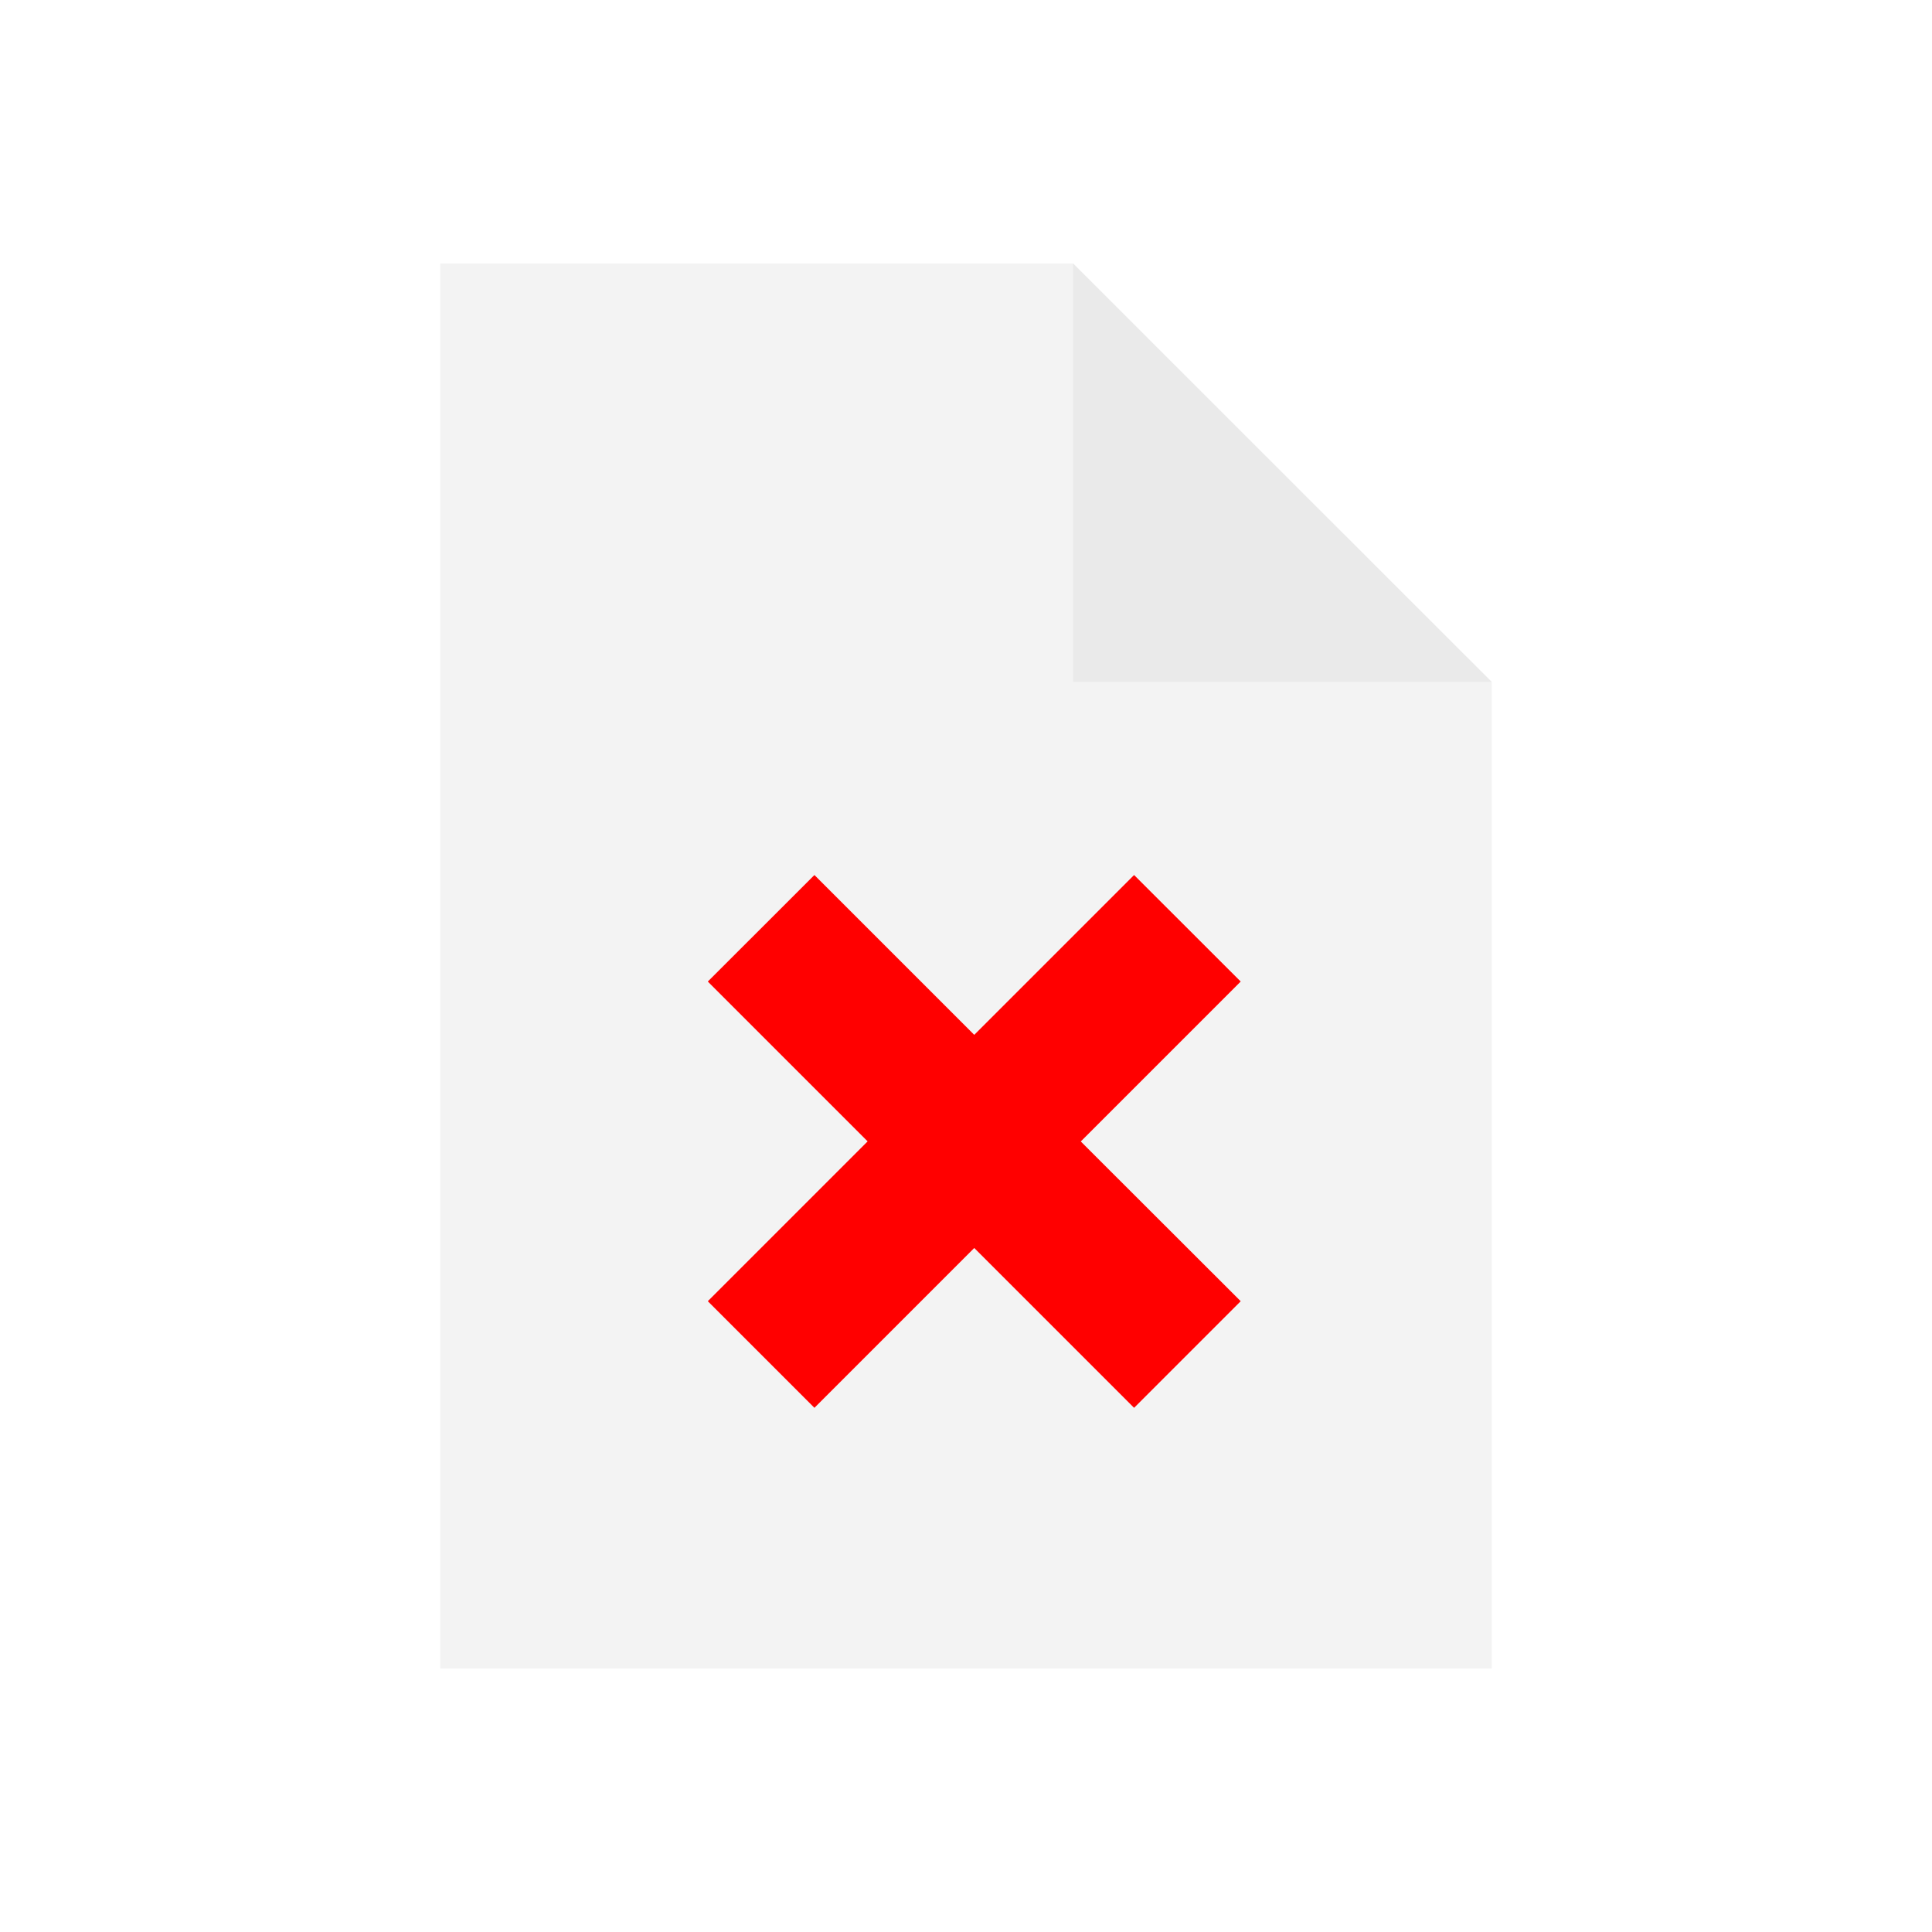
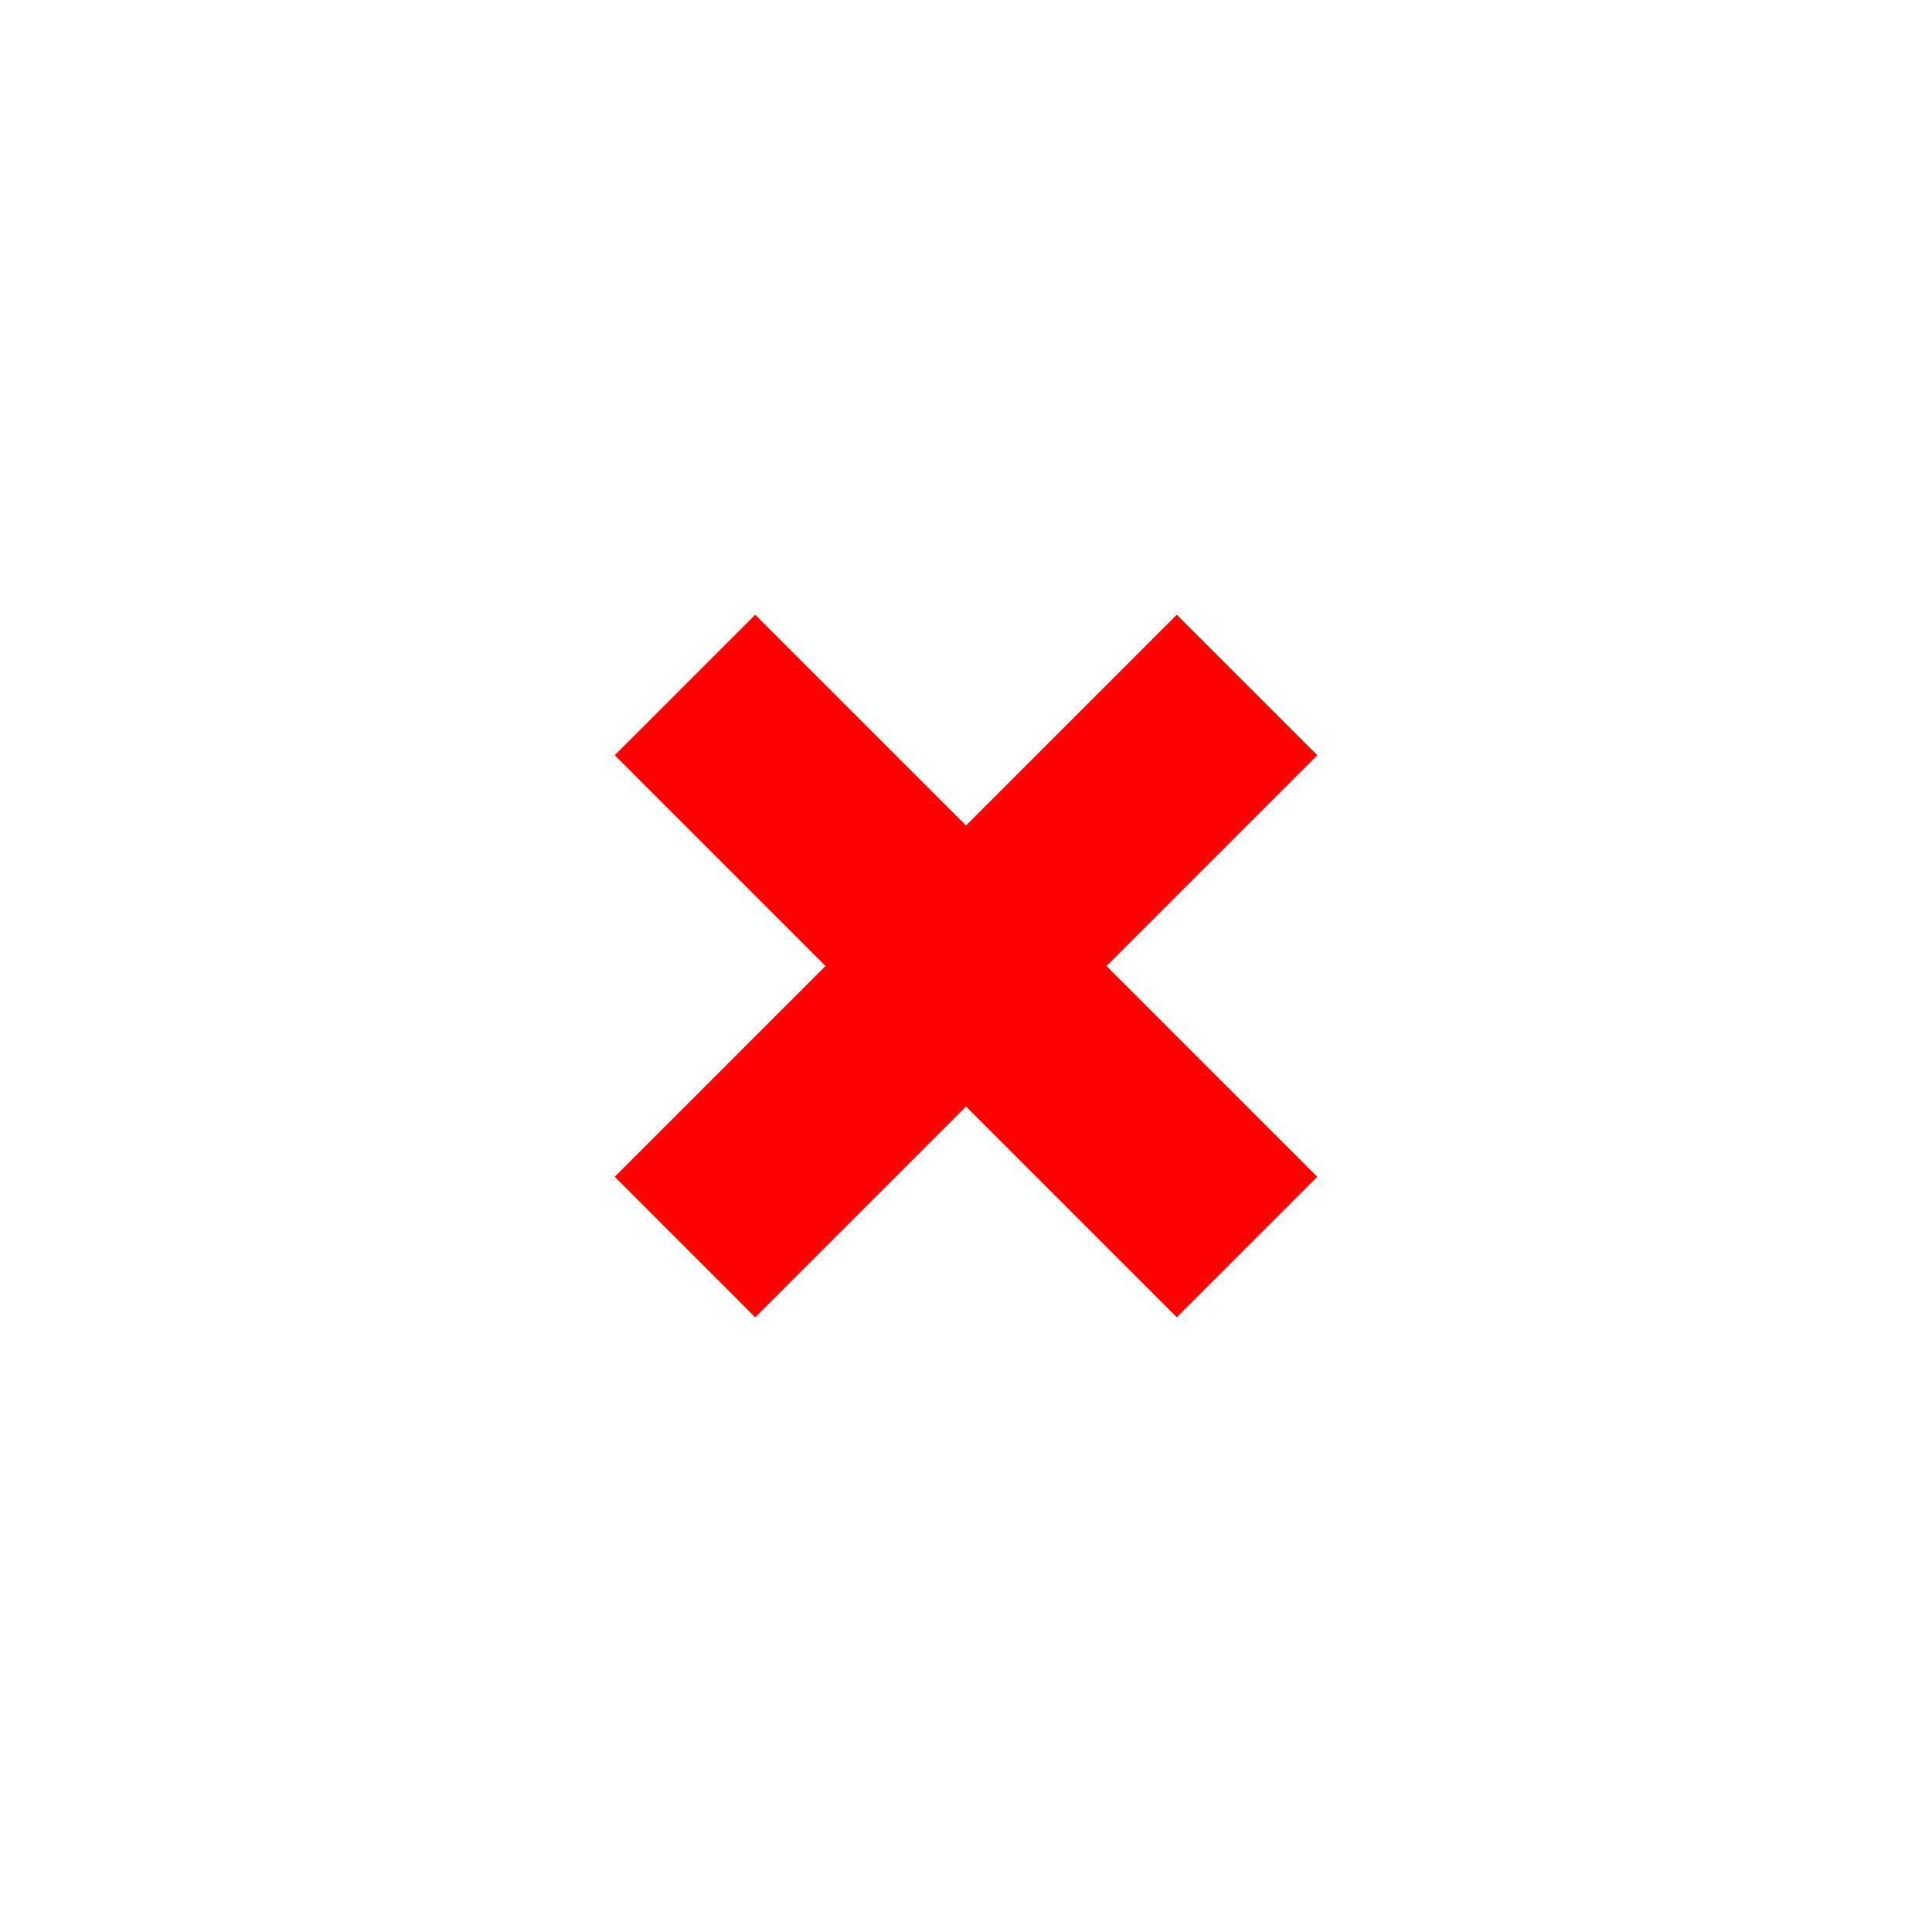
<svg xmlns="http://www.w3.org/2000/svg" width="32" height="32" viewBox="0 0 32 32" version="1.1" id="svg8">
  <defs id="ol-defs">
    <style id="current-color-scheme">      .ColorScheme-Text {
        color:#d0d0d0;
        stop-color:#d0d0d0;
      }
      .ColorScheme-Background {
        color:#212121;
        stop-color:#212121;
      }
      .ColorScheme-Highlight {
        color:#0039a9;
        stop-color:#0039a9;
      }
      .ColorScheme-ViewText {
        color:#d0d0d0;
        stop-color:#d0d0d0;
      }
      .ColorScheme-ViewBackground {
        color:#19191b;
        stop-color:#19191b;
      }
      .ColorScheme-ViewHover {
        color:#005cc7;
        stop-color:#005cc7;
      }
      .ColorScheme-ViewFocus{
        color:#002466;
        stop-color:#002466;
      }
      .ColorScheme-ButtonText {
        color:#d0d0d0;
        stop-color:#d0d0d0;
      }
      .ColorScheme-ButtonBackground {
        color:#232323;
        stop-color:#232323;                             
      }                                                 
      .ColorScheme-ButtonHover {                        
        color:#005cc7;                                  
        stop-color:#005cc7;                             
      }                                                 
      .ColorScheme-ButtonFocus{                         
        color:#0039a9;                                  
        stop-color:#0039a9;                             
      }</style>
    <style id="current-color-scheme-7">      .ColorScheme-Text {
        color:#d0d0d0;
        stop-color:#d0d0d0;
      }
      .ColorScheme-Background {
        color:#212121;
        stop-color:#212121;
      }
      .ColorScheme-Highlight {
        color:#0039a9;
        stop-color:#0039a9;
      }
      .ColorScheme-ViewText {
        color:#d0d0d0;
        stop-color:#d0d0d0;
      }
      .ColorScheme-ViewBackground {
        color:#19191b;
        stop-color:#19191b;
      }
      .ColorScheme-ViewHover {
        color:#005cc7;
        stop-color:#005cc7;
      }
      .ColorScheme-ViewFocus{
        color:#002466;
        stop-color:#002466;
      }
      .ColorScheme-ButtonText {
        color:#d0d0d0;
        stop-color:#d0d0d0;
      }
      .ColorScheme-ButtonBackground {
        color:#232323;
        stop-color:#232323;                             
      }                                                 
      .ColorScheme-ButtonHover {                        
        color:#005cc7;                                  
        stop-color:#005cc7;                             
      }                                                 
      .ColorScheme-ButtonFocus{                         
        color:#0039a9;                                  
        stop-color:#0039a9;                             
      }</style>
    <style type="text/css" id="current-color-scheme-6">      .ColorScheme-Text {
        color:#d0d0d0;
        stop-color:#d0d0d0;
      }
      .ColorScheme-Background {
        color:#212121;
        stop-color:#212121;
      }
      .ColorScheme-Highlight {
        color:#0039a9;
        stop-color:#0039a9;
      }
      .ColorScheme-ViewText {
        color:#d0d0d0;
        stop-color:#d0d0d0;
      }
      .ColorScheme-ViewBackground {
        color:#19191b;
        stop-color:#19191b;
      }
      .ColorScheme-ViewHover {
        color:#005cc7;
        stop-color:#005cc7;
      }
      .ColorScheme-ViewFocus{
        color:#002466;
        stop-color:#002466;
      }
      .ColorScheme-ButtonText {
        color:#d0d0d0;                                                             
        stop-color:#d0d0d0;                                                        
      }                                                                            
      .ColorScheme-ButtonBackground {                                              
        color:#232323;                                                             
        stop-color:#232323;                                                        
      }                                                                            
      .ColorScheme-ButtonHover {                                                   
        color:#005cc7;                                                             
        stop-color:#005cc7;                                                        
      }                                                                            
      .ColorScheme-ButtonFocus{                                                    
        color:#0039a9;                                                             
        stop-color:#0039a9;                                                        
      } </style>
    <style type="text/css" id="current-color-scheme-5">      .ColorScheme-Text {
        color:#d0d0d0;
        stop-color:#d0d0d0;
      }
      .ColorScheme-Background {
        color:#212121;
        stop-color:#212121;
      }
      .ColorScheme-Highlight {
        color:#0039a9;
        stop-color:#0039a9;
      }
      .ColorScheme-ViewText {
        color:#d0d0d0;
        stop-color:#d0d0d0;
      }
      .ColorScheme-ViewBackground {
        color:#19191b;
        stop-color:#19191b;
      }
      .ColorScheme-ViewHover {
        color:#005cc7;
        stop-color:#005cc7;
      }
      .ColorScheme-ViewFocus{
        color:#002466;
        stop-color:#002466;
      }
      .ColorScheme-ButtonText {
        color:#d0d0d0;                                                             
        stop-color:#d0d0d0;                                                        
      }                                                                            
      .ColorScheme-ButtonBackground {                                              
        color:#232323;                                                             
        stop-color:#232323;                                                        
      }                                                                            
      .ColorScheme-ButtonHover {                                                   
        color:#005cc7;                                                             
        stop-color:#005cc7;                                                        
      }                                                                            
      .ColorScheme-ButtonFocus{                                                    
        color:#0039a9;                                                             
        stop-color:#0039a9;                                                        
      } </style>
    <style id="current-color-scheme-75">      .ColorScheme-Text {
        color:#d0d0d0;
        stop-color:#d0d0d0;
      }
      .ColorScheme-Background {
        color:#212121;
        stop-color:#212121;
      }
      .ColorScheme-Highlight {
        color:#0039a9;
        stop-color:#0039a9;
      }
      .ColorScheme-ViewText {
        color:#d0d0d0;
        stop-color:#d0d0d0;
      }
      .ColorScheme-ViewBackground {
        color:#19191b;
        stop-color:#19191b;
      }
      .ColorScheme-ViewHover {
        color:#005cc7;
        stop-color:#005cc7;
      }
      .ColorScheme-ViewFocus{
        color:#002466;
        stop-color:#002466;
      }
      .ColorScheme-ButtonText {
        color:#d0d0d0;
        stop-color:#d0d0d0;
      }
      .ColorScheme-ButtonBackground {
        color:#232323;
        stop-color:#232323;                             
      }                                                 
      .ColorScheme-ButtonHover {                        
        color:#005cc7;                                  
        stop-color:#005cc7;                             
      }                                                 
      .ColorScheme-ButtonFocus{                         
        color:#0039a9;                                  
        stop-color:#0039a9;                             
      }</style>
    <style id="current-color-scheme-9">      .ColorScheme-Text {
        color:#d0d0d0;
        stop-color:#d0d0d0;
      }
      .ColorScheme-Background {
        color:#212121;
        stop-color:#212121;
      }
      .ColorScheme-Highlight {
        color:#0039a9;
        stop-color:#0039a9;
      }
      .ColorScheme-ViewText {
        color:#d0d0d0;
        stop-color:#d0d0d0;
      }
      .ColorScheme-ViewBackground {
        color:#19191b;
        stop-color:#19191b;
      }
      .ColorScheme-ViewHover {
        color:#005cc7;
        stop-color:#005cc7;
      }
      .ColorScheme-ViewFocus{
        color:#002466;
        stop-color:#002466;
      }
      .ColorScheme-ButtonText {
        color:#d0d0d0;
        stop-color:#d0d0d0;
      }
      .ColorScheme-ButtonBackground {
        color:#232323;
        stop-color:#232323;                             
      }                                                 
      .ColorScheme-ButtonHover {                        
        color:#005cc7;                                  
        stop-color:#005cc7;                             
      }                                                 
      .ColorScheme-ButtonFocus{                         
        color:#0039a9;                                  
        stop-color:#0039a9;                             
      }</style>
  </defs>
  <g id="g4336" transform="scale(1.454546)">
    <rect style="vector-effect:none;fill:none;stroke-width:3;stroke-linecap:round" id="rect4264" width="22" height="22" x="0" y="0" />
-     <g id="g4287" transform="matrix(0.7272727,0,0,0.7272727,1.204546,3)" style="opacity:0.438">
-       <path id="rect4264-6" d="M 5.237,0 V 11 22 H 21.7 V 6.553 L 15.145,0 Z" style="opacity:0.6;vector-effect:none;fill:#d0d0d0;stroke-width:1.1;stroke-linecap:square" />
-       <path id="path4273" d="M 21.7,6.553 15.145,-4e-7 v 6.553 z" style="vector-effect:none;fill:#d0d0d0;stroke-width:1.1;stroke-linecap:square" />
-     </g>
-     <path style="opacity:1;fill:#ff0000;stroke-width:1.648;stroke-linejoin:round" d="m 8.06,11.177 1.82,1.82 -1.82,1.82 1.214,1.214 1.82,-1.82 1.82,1.82 1.214,-1.214 L 12.307,12.998 14.128,11.177 12.914,9.964 11.094,11.784 9.274,9.964 Z" id="rect4268" />
+     <path style="opacity:1;fill:#ff0000;stroke-width:2.173;stroke-linejoin:round" d="m 7,8.6 2.4,2.4 -2.4,2.4 L 8.6,15 11,12.6 13.4,15 15,13.4 12.6,11 15,8.6 13.4,7 11,9.4 8.6,7 Z" id="rect4268" />
  </g>
</svg>
